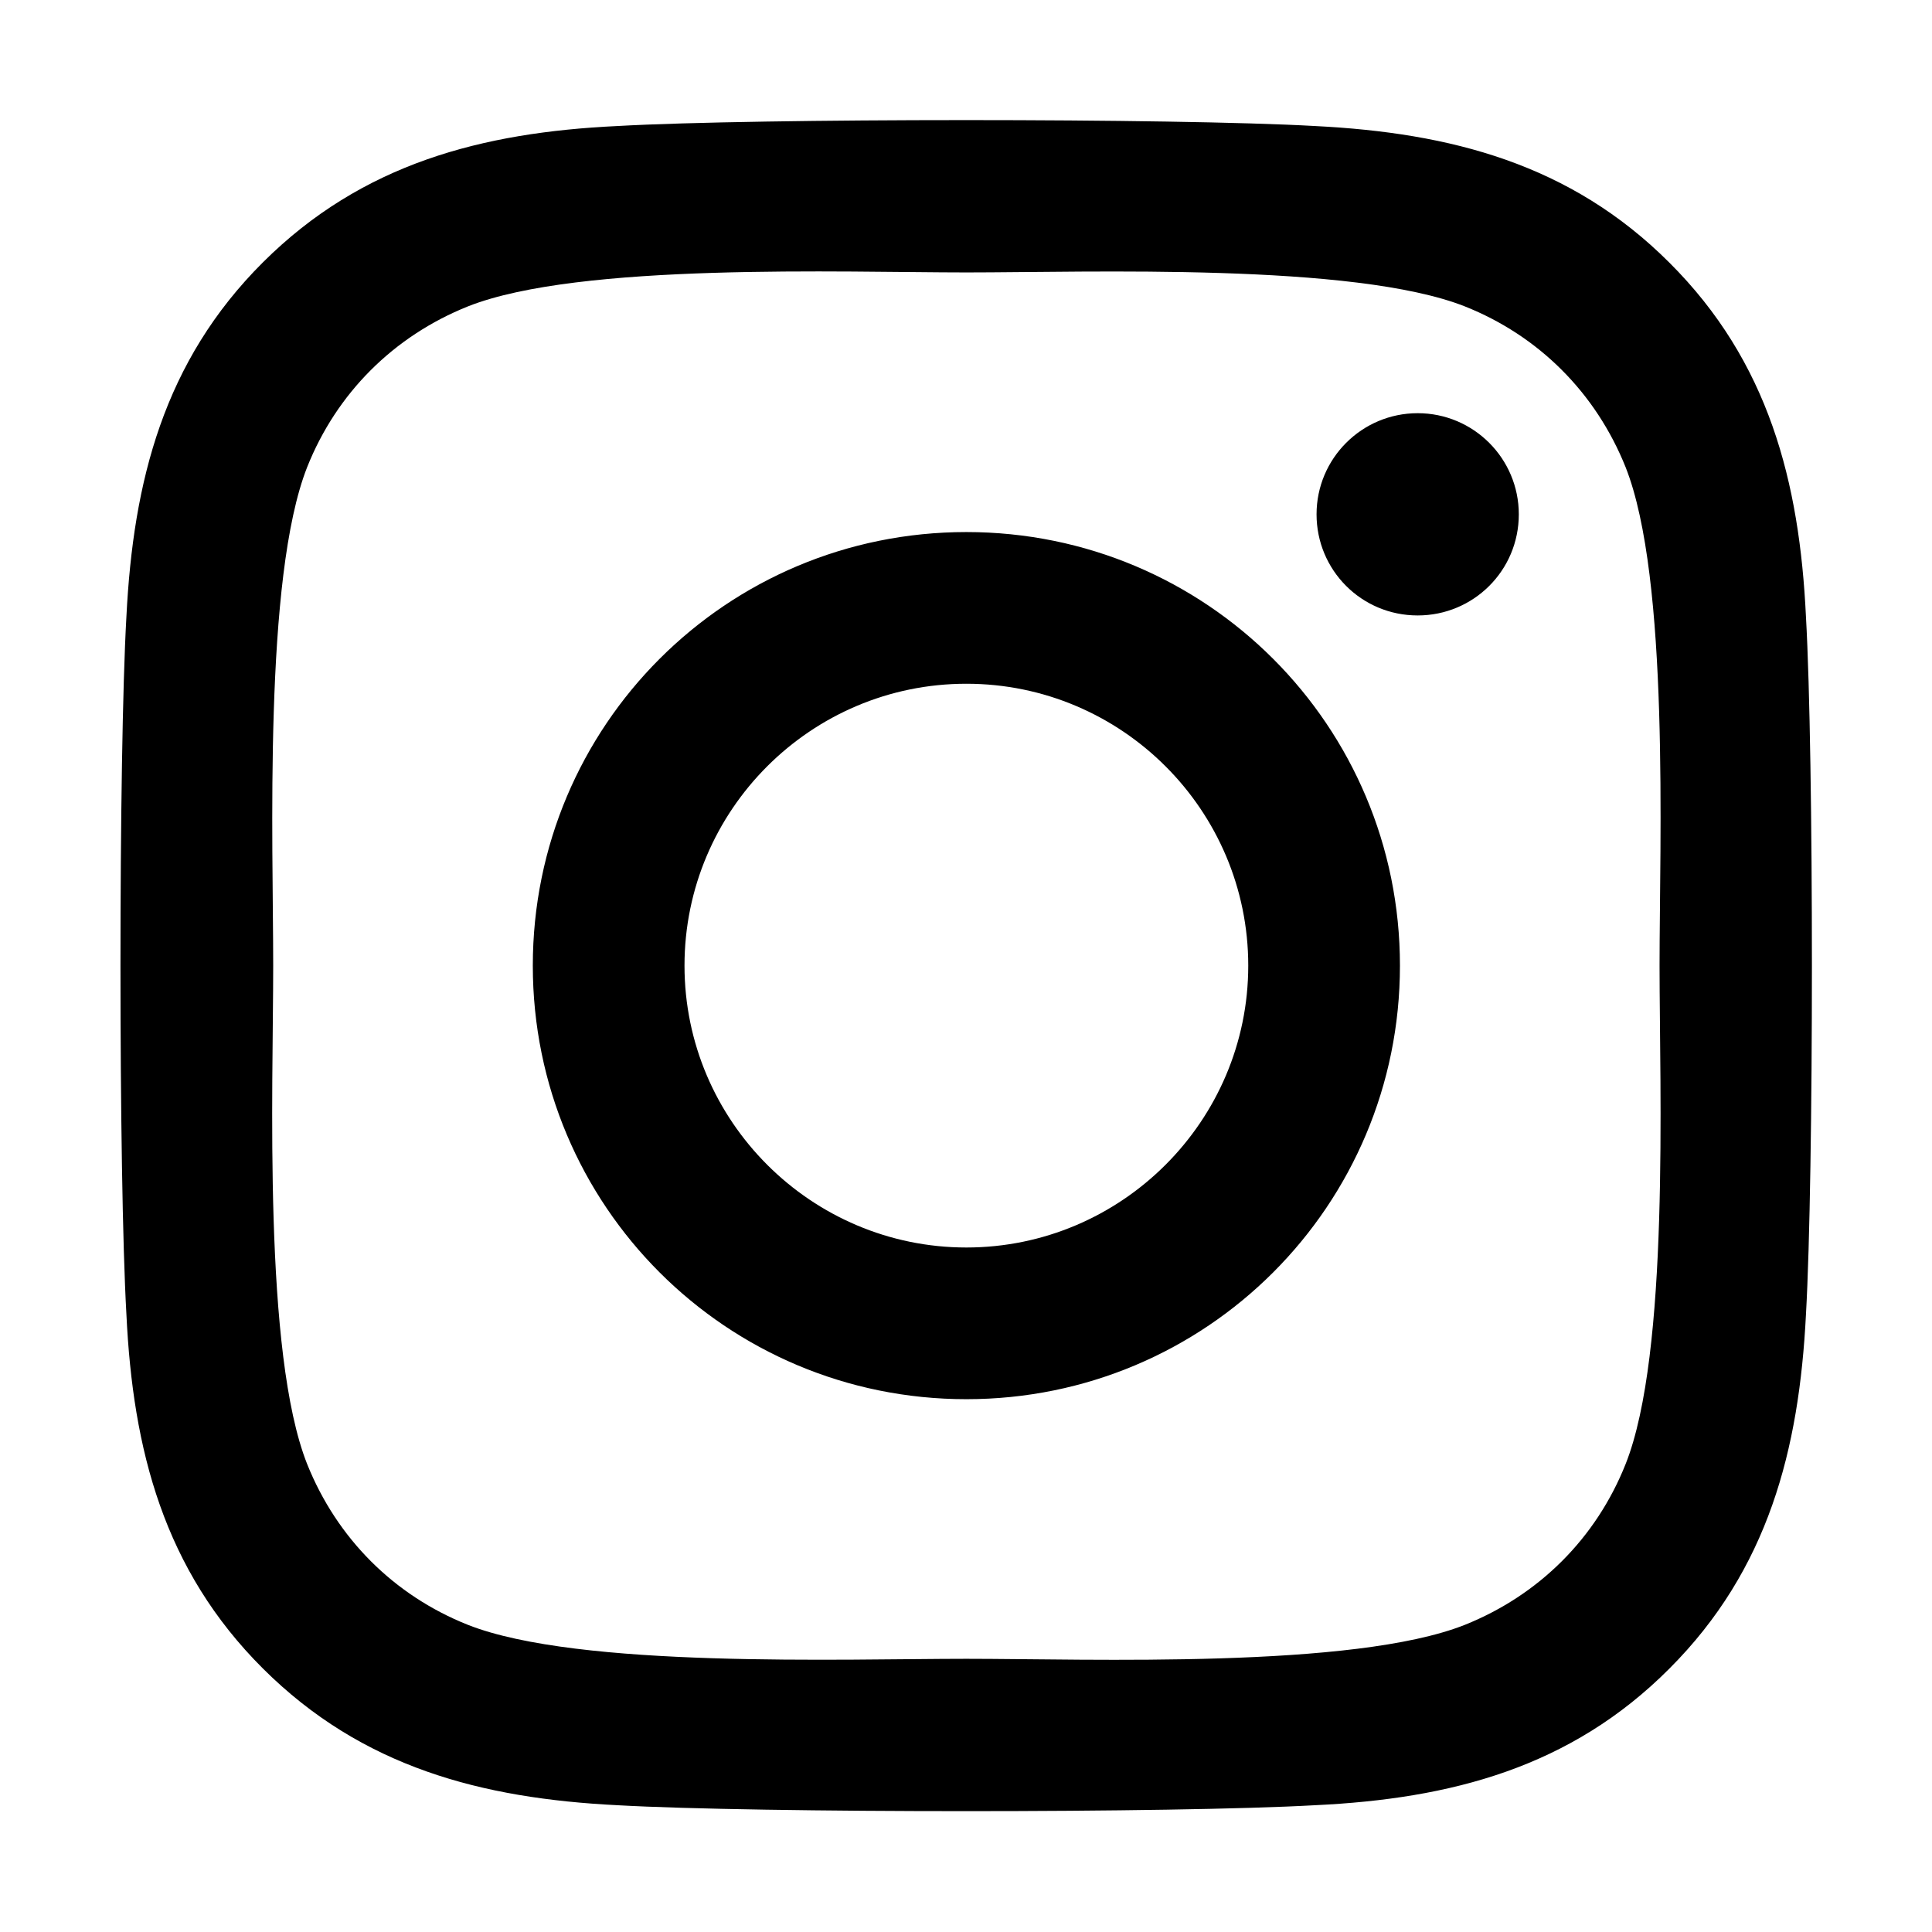
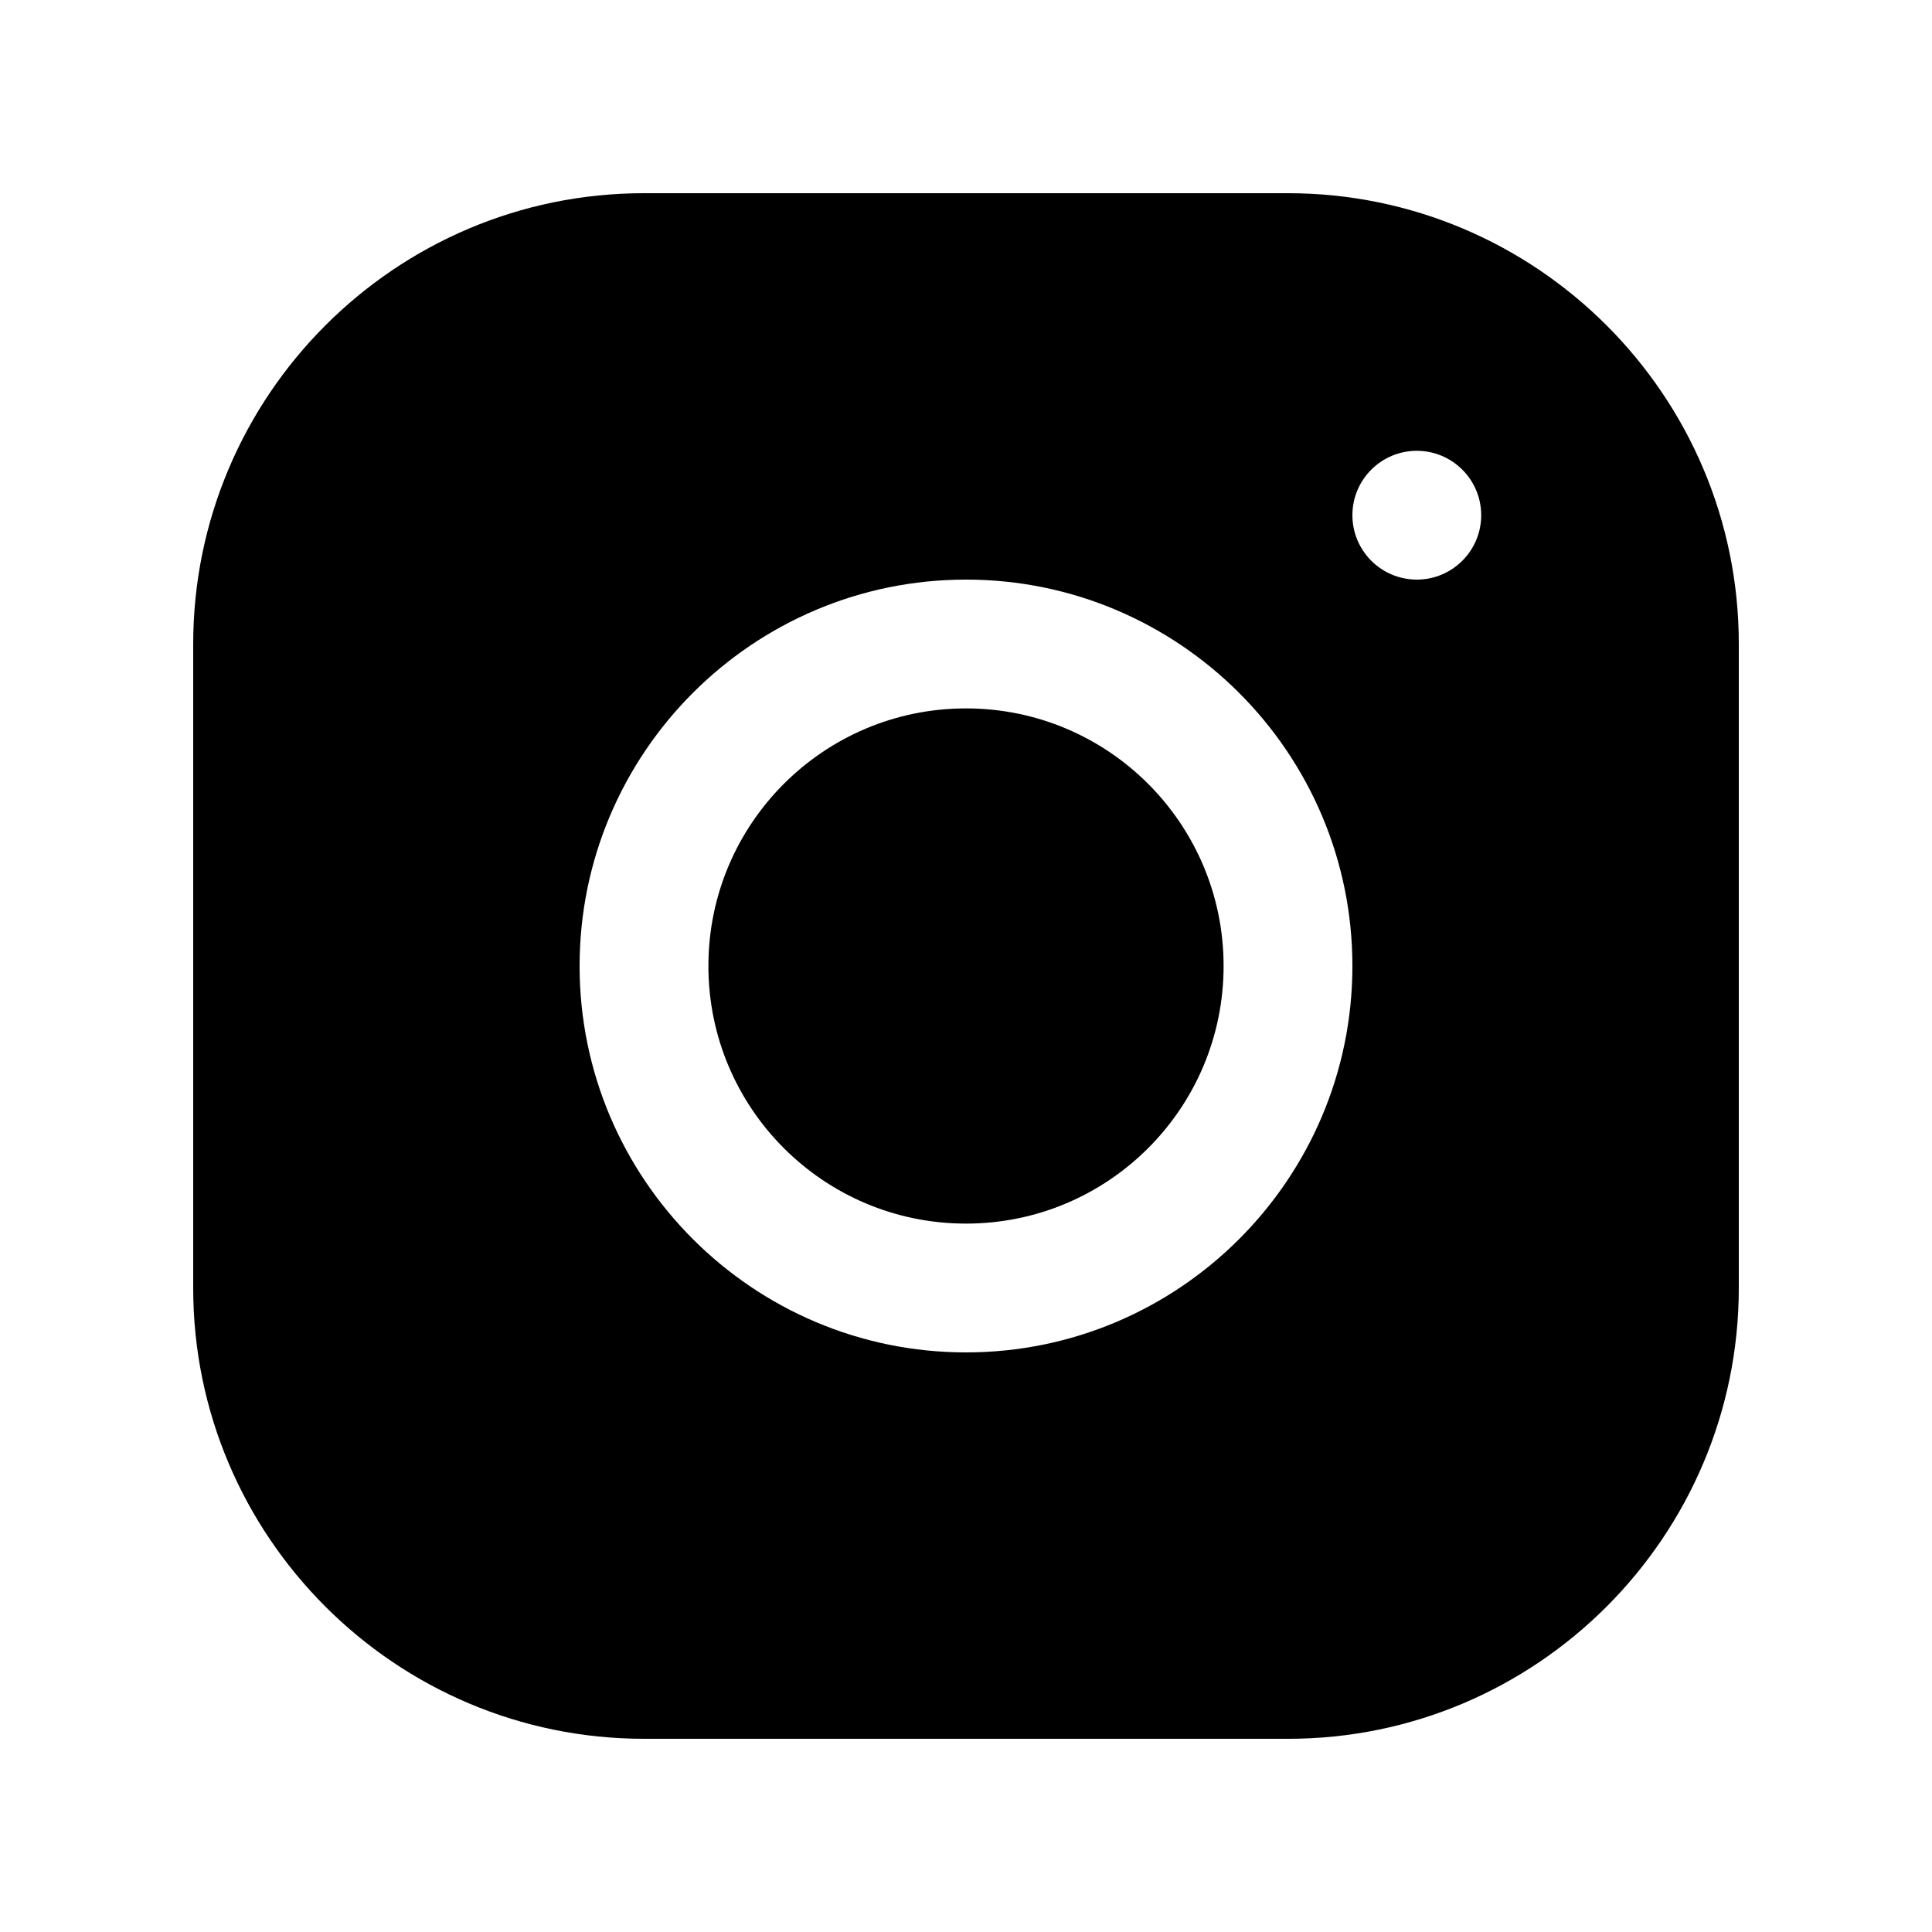
- <svg xmlns="http://www.w3.org/2000/svg" stroke="currentColor" fill="currentColor" stroke-width="0" viewBox="0 0 448 512" height="1em" width="1em" style="     color: #000; ">
-   <path d="M224.1 141c-63.6 0-114.9 51.3-114.9 114.9s51.3 114.9 114.9 114.9S339 319.5 339 255.9 287.7 141 224.1 141zm0 189.6c-41.1 0-74.7-33.5-74.7-74.7s33.5-74.7 74.7-74.7 74.7 33.5 74.7 74.7-33.6 74.7-74.7 74.7zm146.4-194.3c0 14.9-12 26.8-26.8 26.8-14.9 0-26.8-12-26.8-26.8s12-26.8 26.8-26.8 26.8 12 26.8 26.8zm76.1 27.2c-1.7-35.9-9.9-67.7-36.2-93.9-26.2-26.2-58-34.4-93.9-36.2-37-2.1-147.9-2.1-184.9 0-35.8 1.7-67.6 9.9-93.9 36.1s-34.4 58-36.2 93.9c-2.1 37-2.1 147.9 0 184.9 1.7 35.9 9.9 67.7 36.2 93.9s58 34.4 93.9 36.2c37 2.1 147.9 2.1 184.9 0 35.9-1.7 67.7-9.9 93.9-36.2 26.2-26.2 34.4-58 36.2-93.9 2.1-37 2.1-147.8 0-184.8zM398.8 388c-7.8 19.6-22.9 34.7-42.6 42.6-29.5 11.7-99.5 9-132.1 9s-102.7 2.6-132.1-9c-19.6-7.8-34.7-22.9-42.6-42.6-11.7-29.5-9-99.5-9-132.1s-2.6-102.7 9-132.1c7.8-19.6 22.9-34.7 42.6-42.6 29.5-11.7 99.5-9 132.1-9s102.7-2.6 132.1 9c19.6 7.8 34.7 22.9 42.6 42.6 11.7 29.5 9 99.5 9 132.1s2.7 102.7-9 132.1z" />
+ <svg xmlns="http://www.w3.org/2000/svg" fill="#000000" viewBox="0 0 30 30" width="30px" height="30px">
+   <path d="M 9.998 3 C 6.139 3 3 6.142 3 10.002 L 3 20.002 C 3 23.861 6.142 27 10.002 27 L 20.002 27 C 23.861 27 27 23.858 27 19.998 L 27 9.998 C 27 6.139 23.858 3 19.998 3 L 9.998 3 z M 22 7 C 22.552 7 23 7.448 23 8 C 23 8.552 22.552 9 22 9 C 21.448 9 21 8.552 21 8 C 21 7.448 21.448 7 22 7 z M 15 9 C 18.309 9 21 11.691 21 15 C 21 18.309 18.309 21 15 21 C 11.691 21 9 18.309 9 15 C 9 11.691 11.691 9 15 9 z M 15 11 A 4 4 0 0 0 11 15 A 4 4 0 0 0 15 19 A 4 4 0 0 0 19 15 A 4 4 0 0 0 15 11 z" />
</svg>
